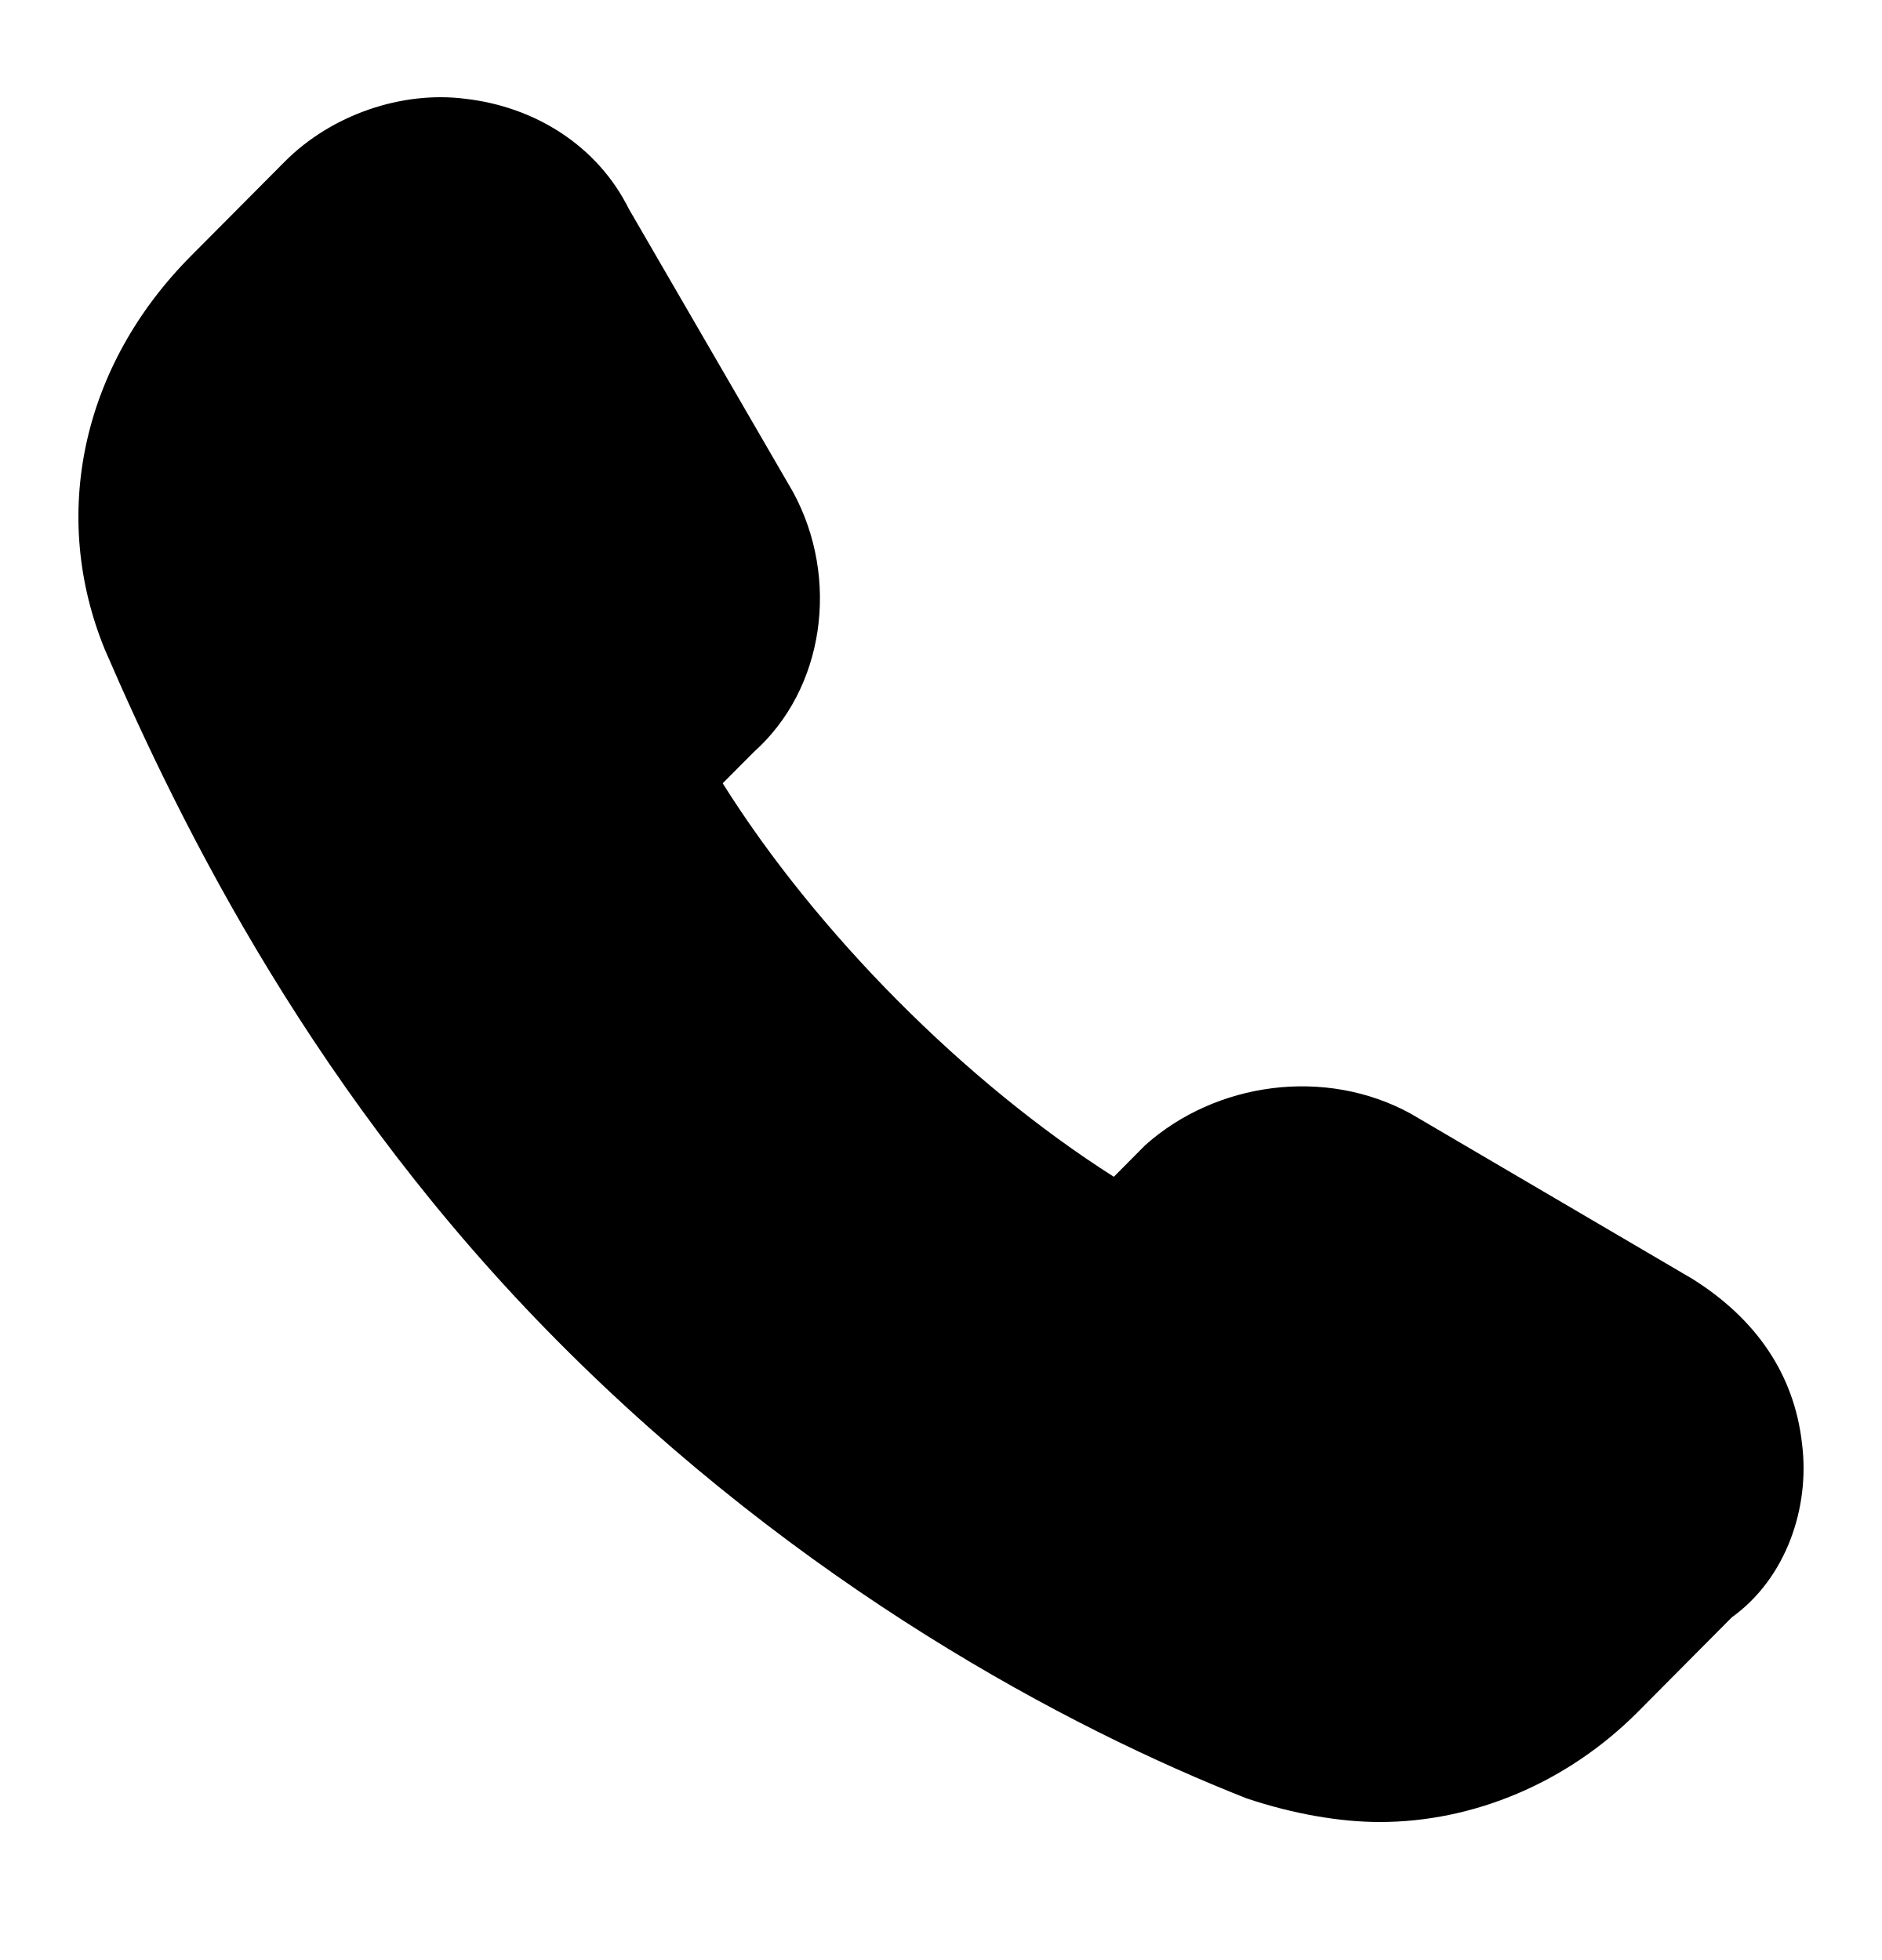
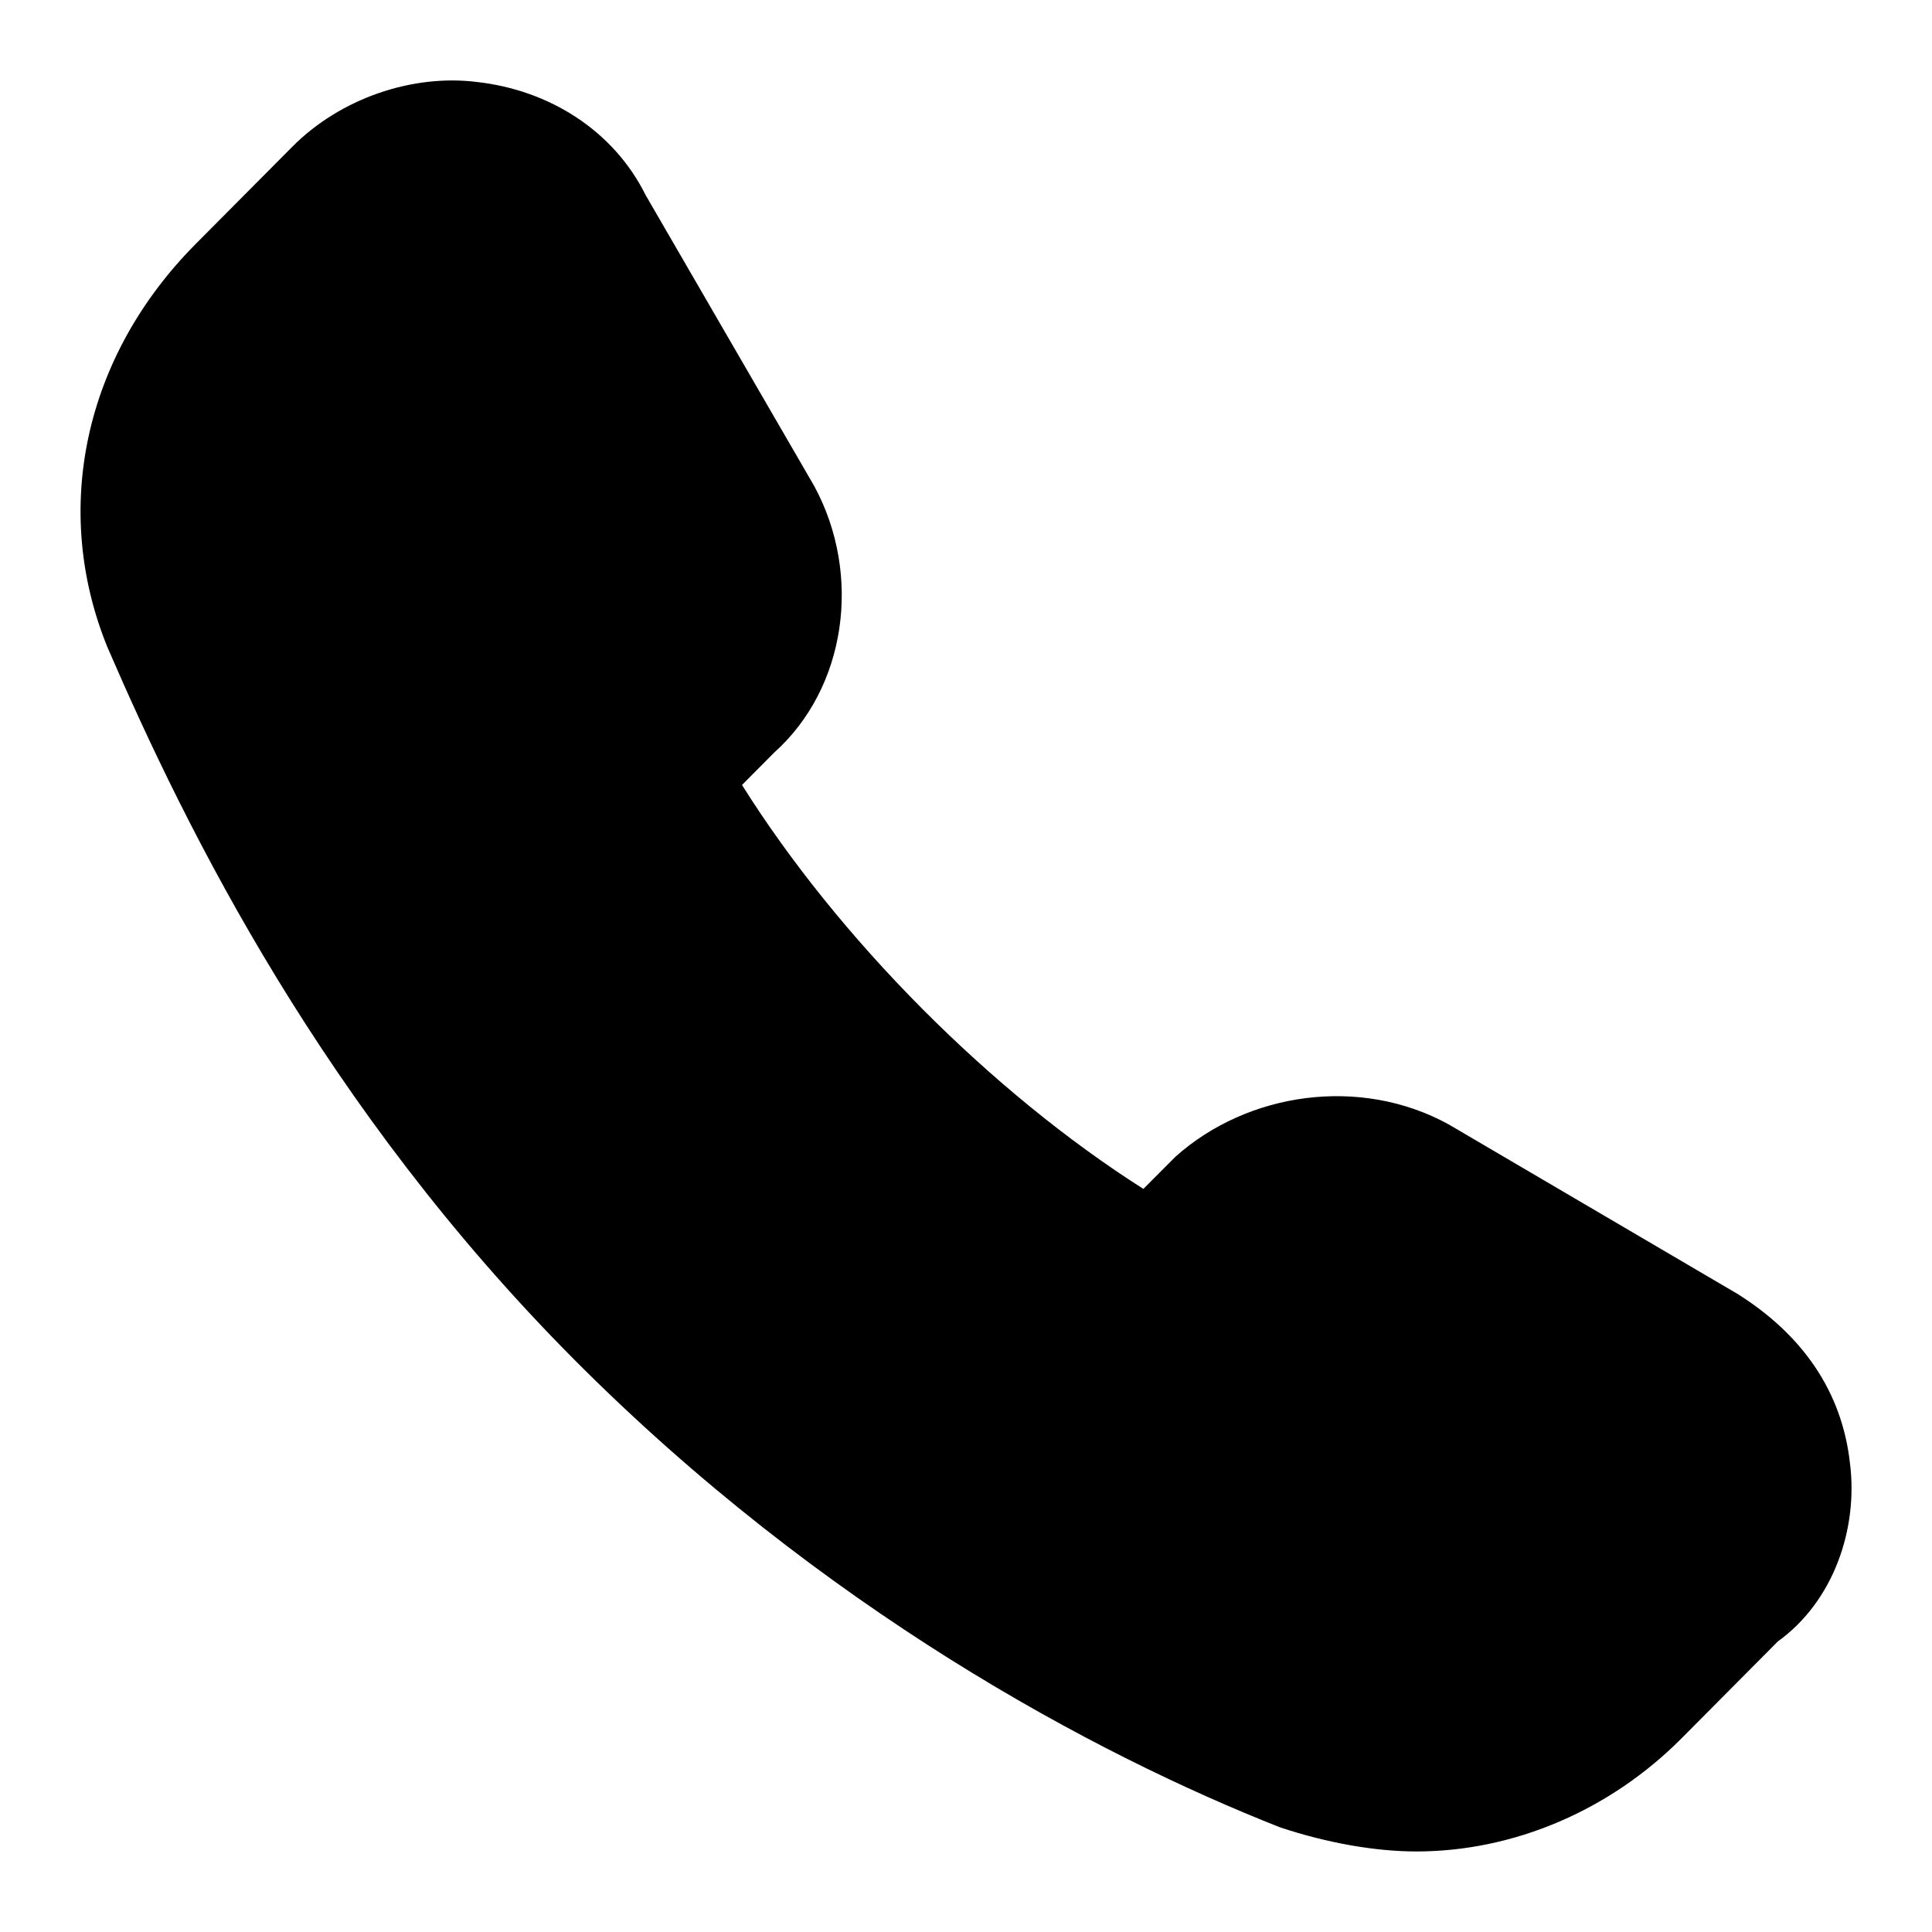
- <svg xmlns="http://www.w3.org/2000/svg" width="24" height="25" viewBox="0 0 24 25" fill="black">
-   <path d="M22.981 18.422C22.882 17.519 22.383 16.816 21.585 16.314L17.994 14.207C16.897 13.604 15.5 13.805 14.603 14.608L14.204 15.01C12.309 13.805 10.413 11.898 9.216 9.991L9.615 9.59C10.513 8.787 10.713 7.382 10.114 6.277L8.019 2.664C7.62 1.861 6.823 1.359 5.925 1.259C5.127 1.159 4.229 1.46 3.631 2.062L2.434 3.266C1.037 4.672 0.638 6.579 1.337 8.285C2.334 10.593 4.03 14.006 7.122 17.117C10.214 20.229 13.605 22.036 15.899 22.939C16.498 23.14 17.096 23.24 17.595 23.24C18.792 23.24 19.989 22.738 20.887 21.835L22.084 20.63C22.782 20.128 23.081 19.225 22.981 18.422Z" />
+ <svg xmlns="http://www.w3.org/2000/svg" width="16" height="16" viewBox="0 0 16 16" fill="black">
+   <path d="M15.321 12.121C15.255 11.519 14.922 11.051 14.39 10.716L11.996 9.311C11.265 8.91 10.334 9.044 9.735 9.579L9.469 9.846C8.206 9.044 6.943 7.772 6.145 6.501L6.411 6.233C7.009 5.698 7.142 4.761 6.743 4.025L5.347 1.616C5.081 1.081 4.549 0.746 3.95 0.679C3.418 0.612 2.82 0.813 2.421 1.215L1.623 2.018C0.692 2.954 0.426 4.226 0.891 5.363C1.556 6.902 2.687 9.177 4.748 11.252C6.81 13.326 9.07 14.53 10.6 15.133C10.999 15.266 11.398 15.333 11.73 15.333C12.528 15.333 13.326 14.999 13.925 14.397L14.723 13.594C15.188 13.259 15.388 12.657 15.321 12.121Z" />
</svg>
